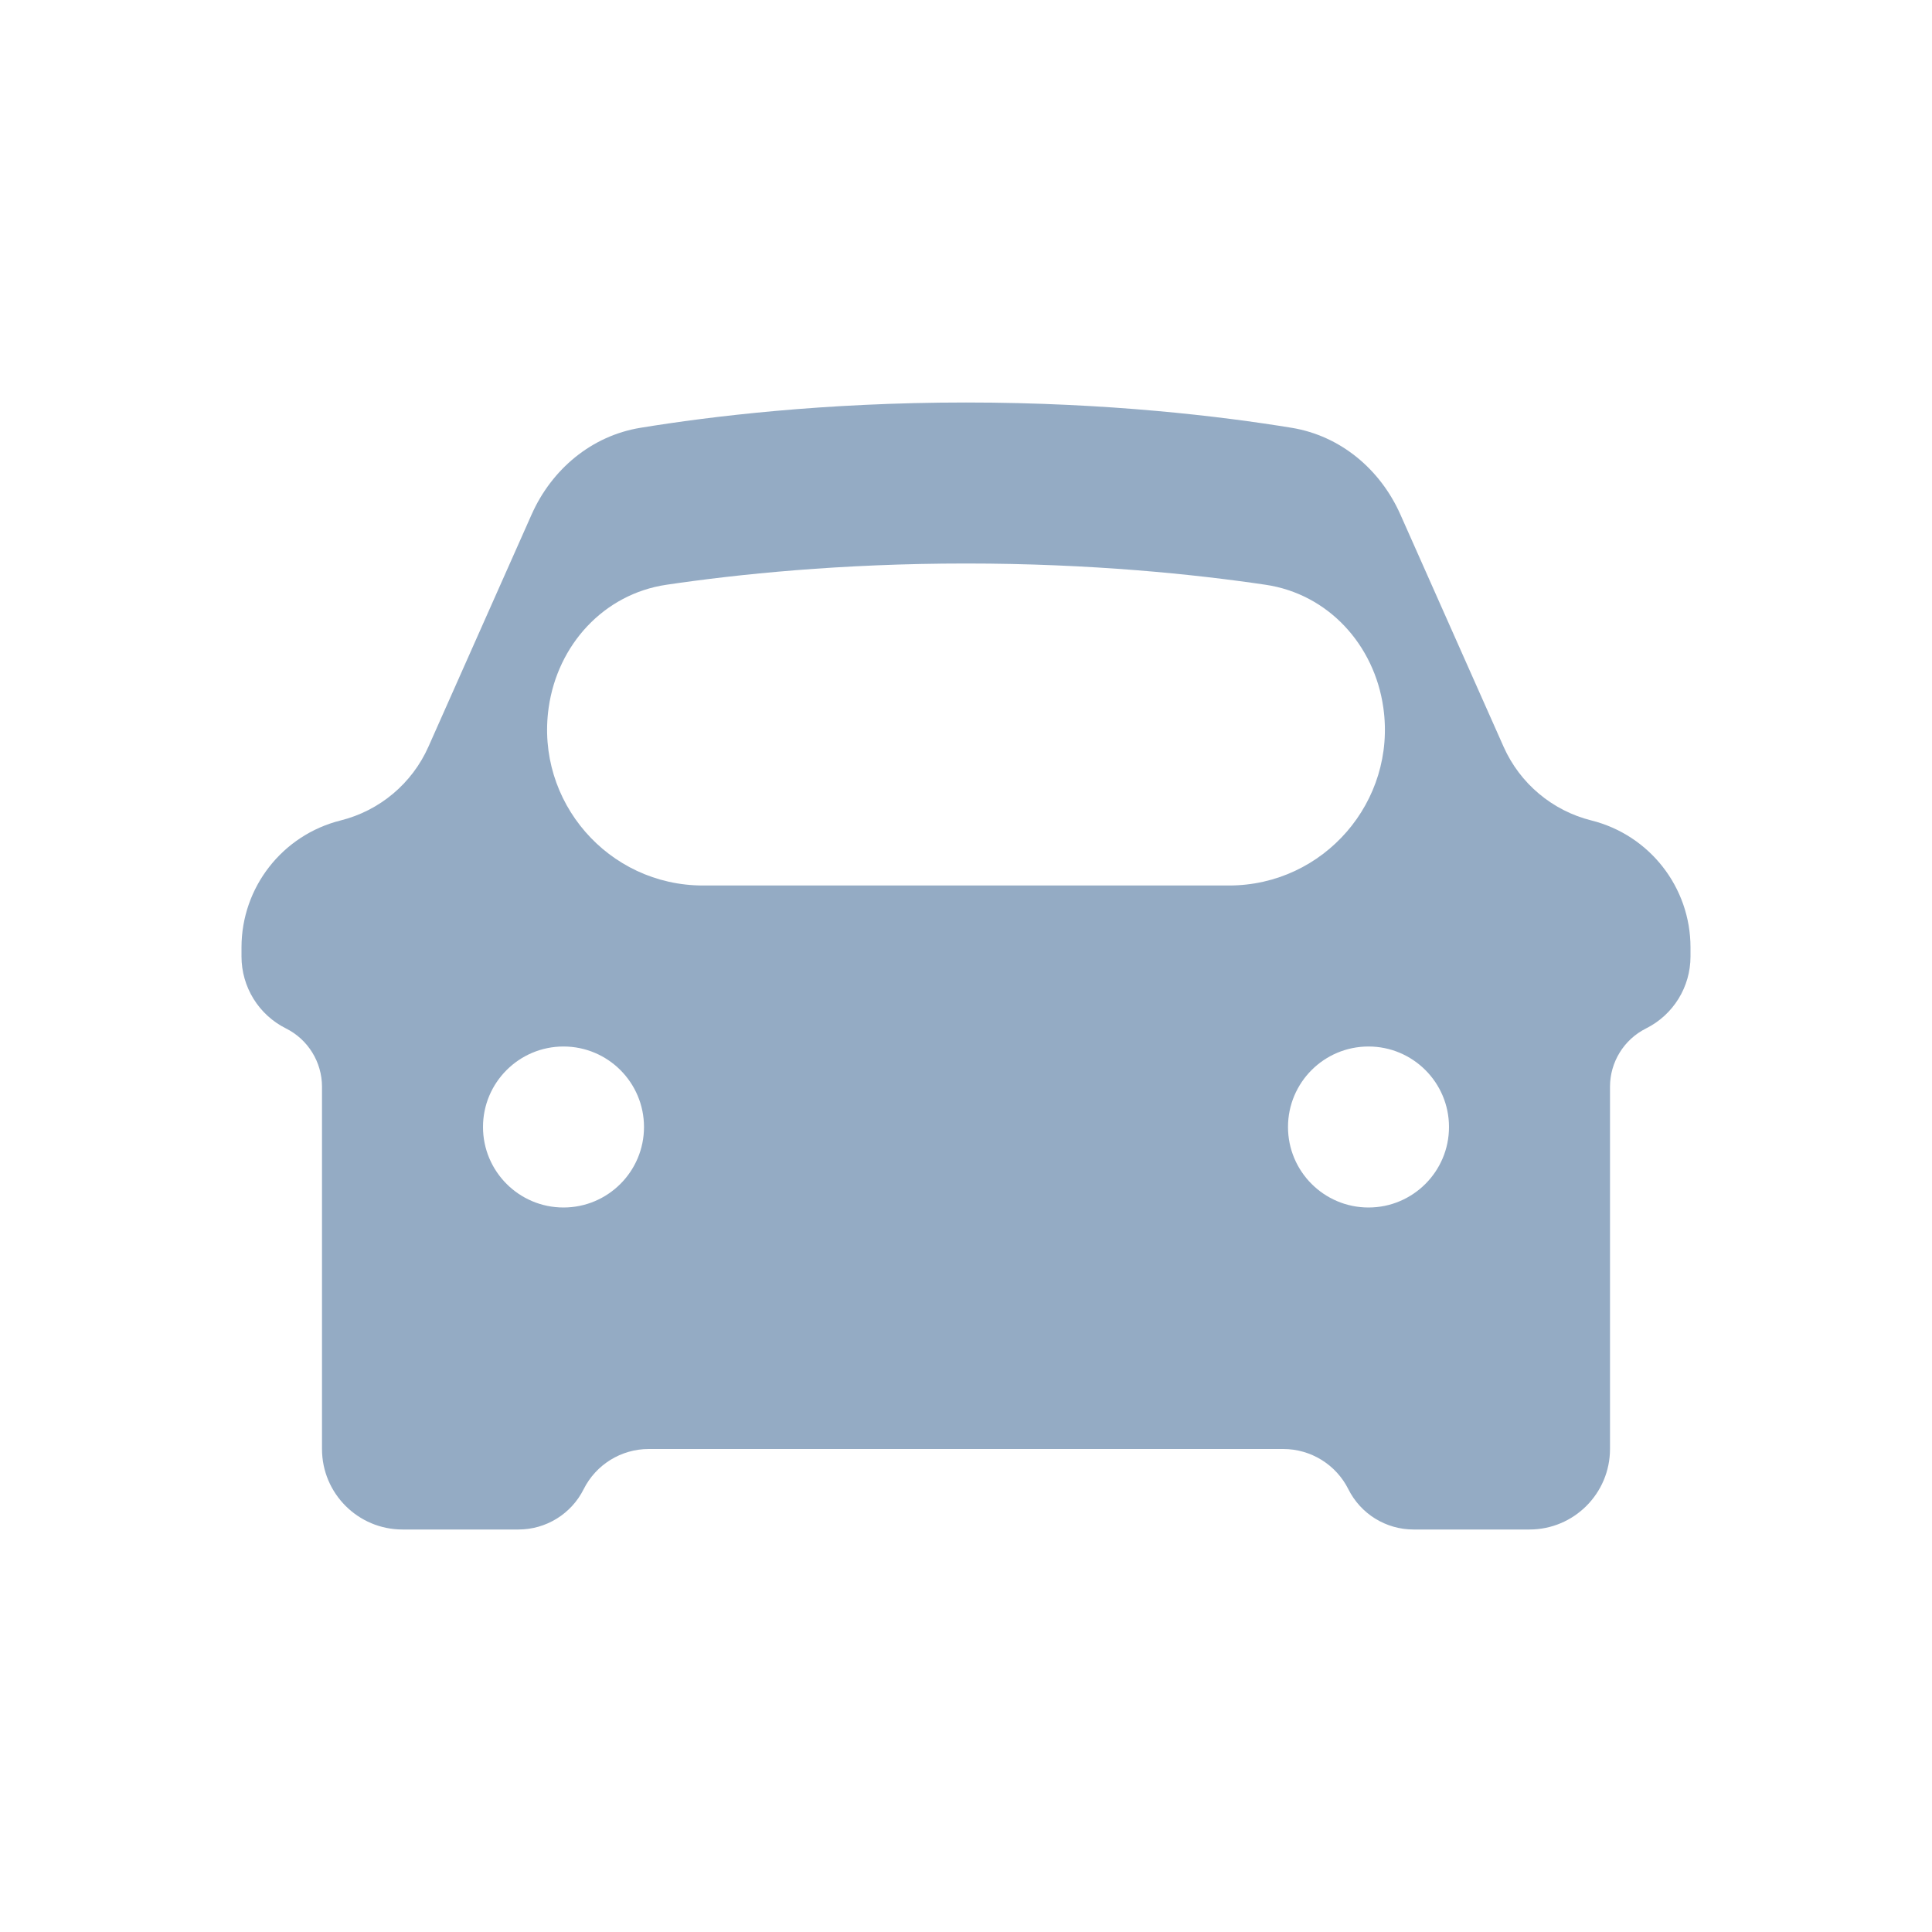
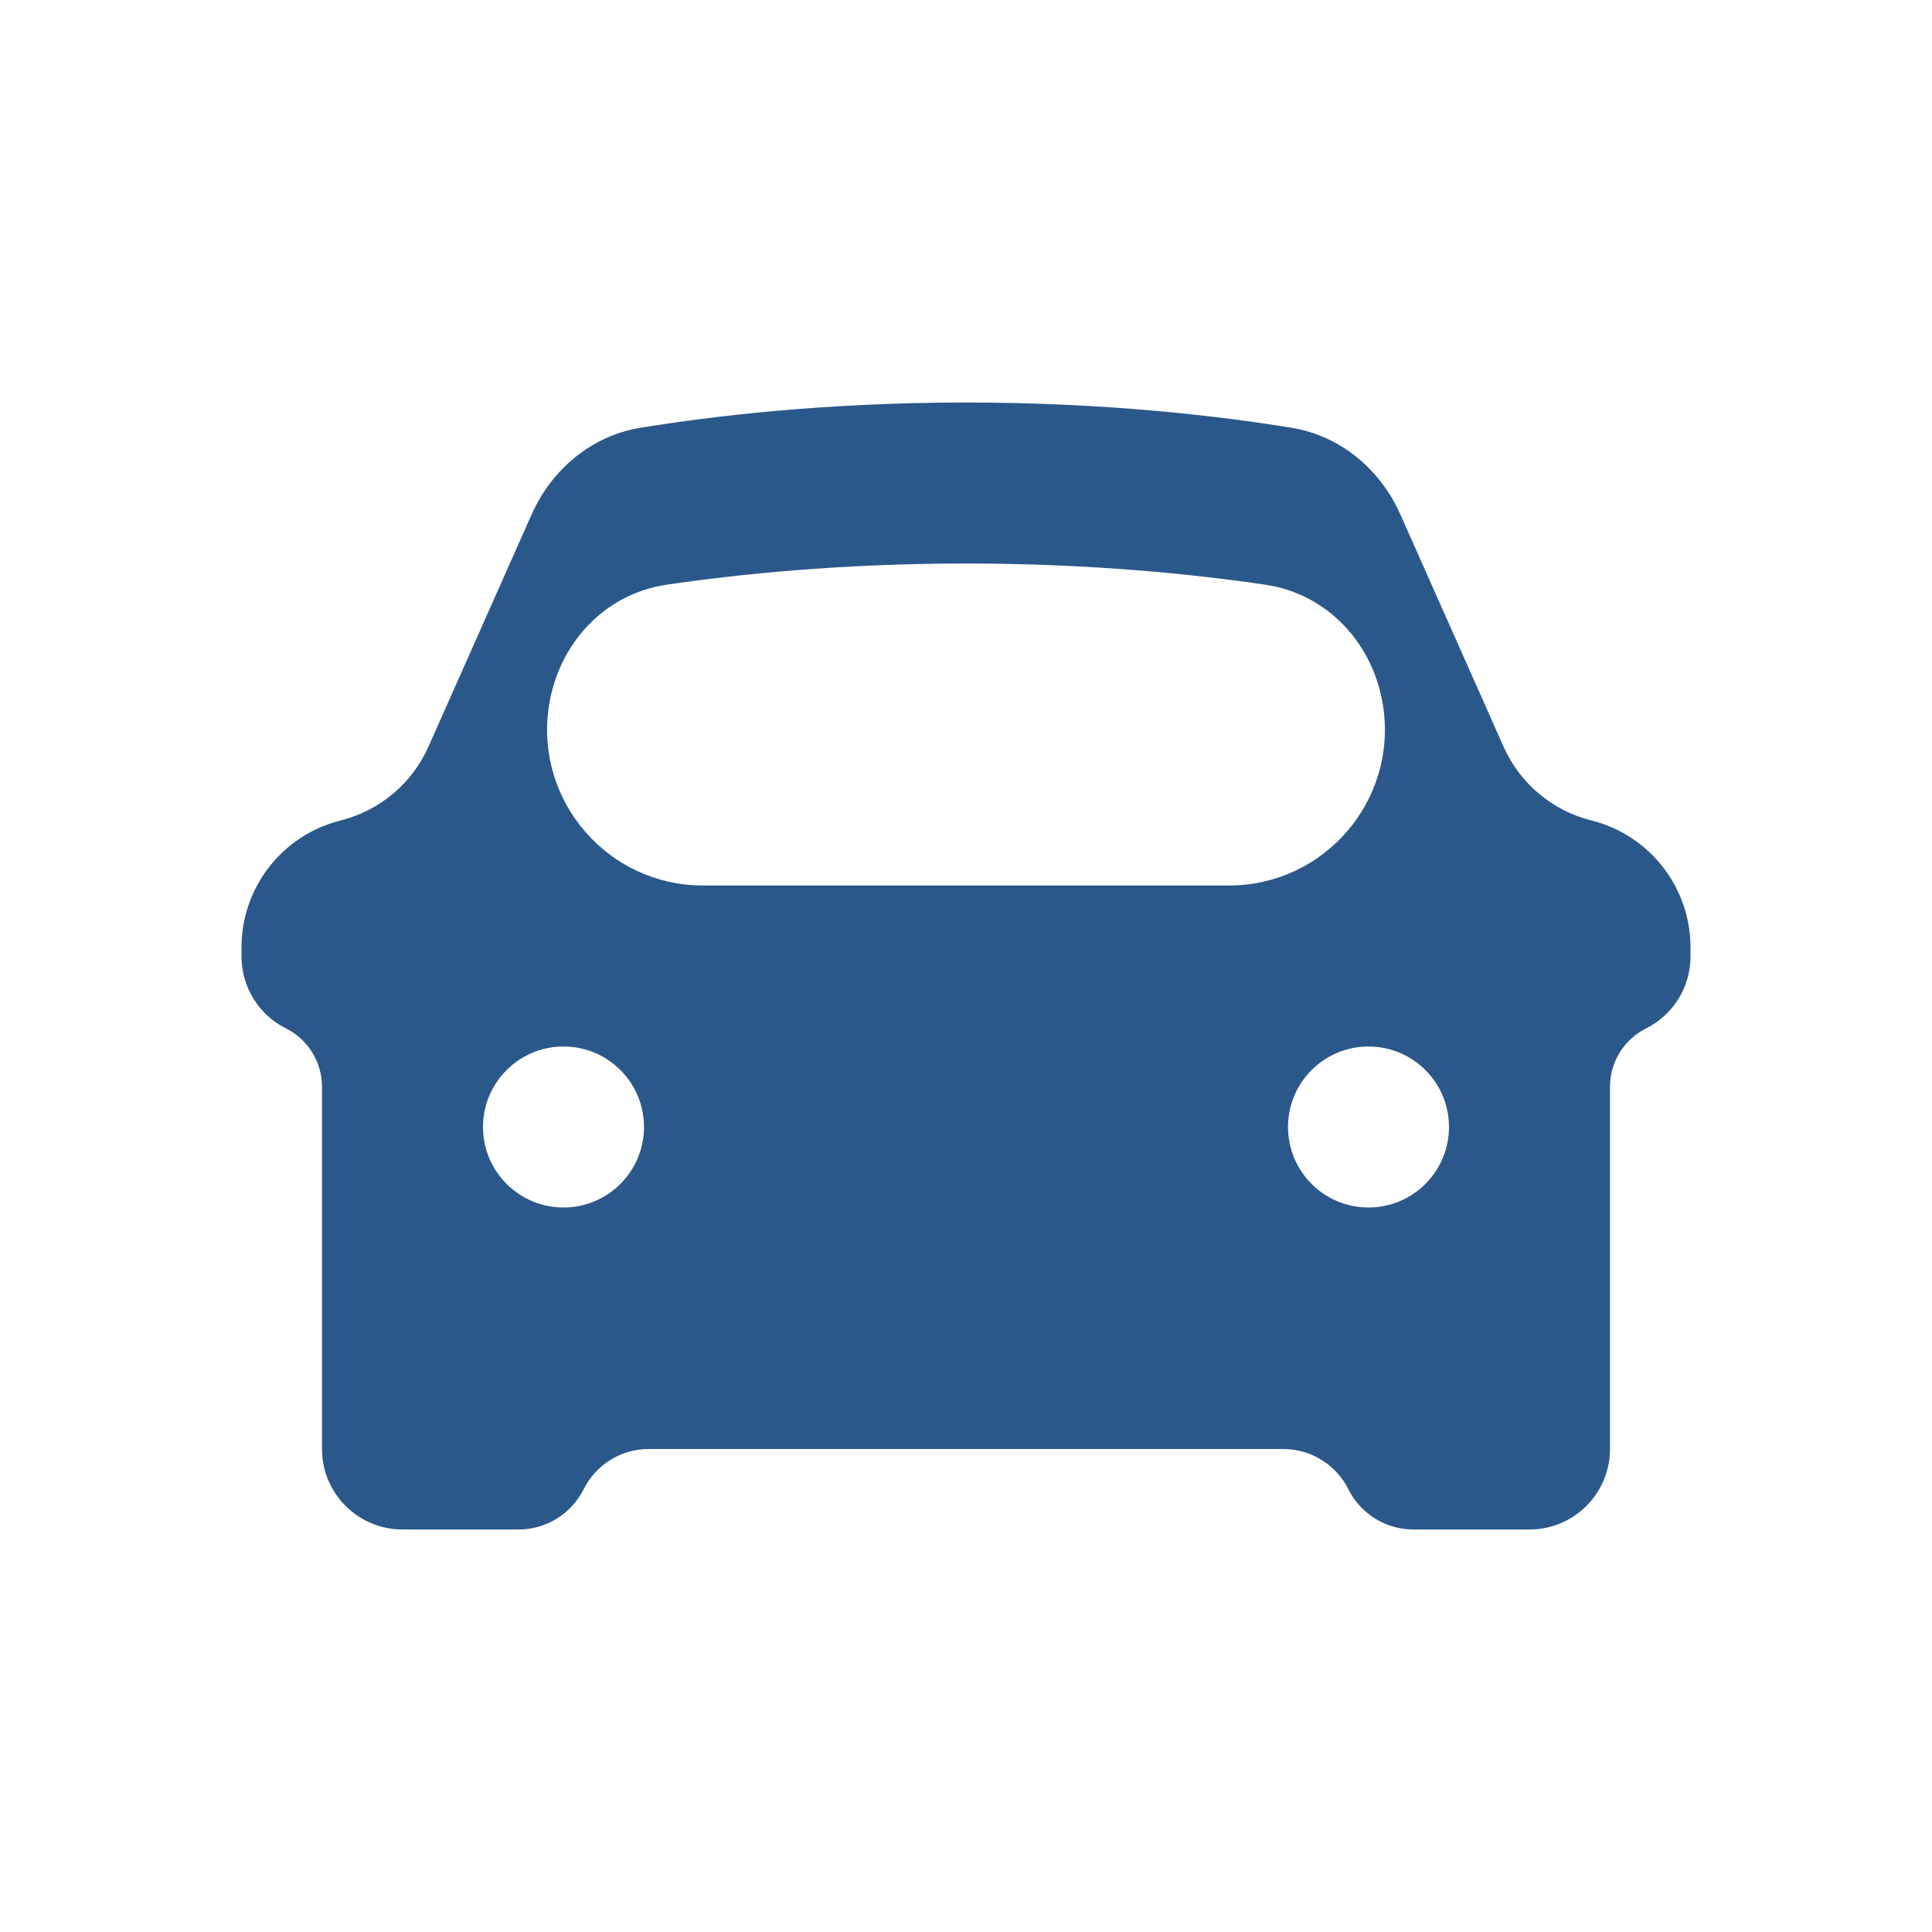
<svg xmlns="http://www.w3.org/2000/svg" width="24" height="24" viewBox="0 0 24 24" fill="none">
  <g id="24/Car">
-     <path id="path" fill-rule="evenodd" clip-rule="evenodd" d="M6.604 6.391C6.854 5.829 7.349 5.413 7.957 5.314C8.826 5.172 10.241 5 12 5C13.759 5 15.174 5.172 16.044 5.314C16.651 5.413 17.146 5.829 17.396 6.391L18.678 9.276C18.881 9.733 19.284 10.071 19.769 10.192C20.492 10.373 21 11.023 21 11.769V11.882C21 12.261 20.786 12.607 20.447 12.776C20.173 12.913 20 13.194 20 13.5V18C20 18.552 19.552 19 19 19H17.559C17.216 19 16.903 18.806 16.75 18.5C16.597 18.194 16.284 18 15.941 18H8.059C7.716 18 7.403 18.194 7.25 18.5C7.097 18.806 6.784 19 6.441 19H5C4.448 19 4 18.552 4 18V13.5C4 13.194 3.827 12.913 3.553 12.776C3.214 12.607 3 12.261 3 11.882V11.769C3 11.023 3.508 10.373 4.231 10.192C4.716 10.071 5.119 9.733 5.322 9.276L6.604 6.391ZM7 15C7.552 15 8 14.552 8 14C8 13.448 7.552 13 7 13C6.448 13 6 13.448 6 14C6 14.552 6.448 15 7 15ZM18 14C18 14.552 17.552 15 17 15C16.448 15 16 14.552 16 14C16 13.448 16.448 13 17 13C17.552 13 18 13.448 18 14ZM17.184 8.789C17.351 9.956 16.445 11 15.267 11H8.733C7.555 11 6.649 9.956 6.816 8.789C6.927 8.01 7.5 7.379 8.279 7.264C9.158 7.134 10.444 7 12 7C13.556 7 14.842 7.134 15.721 7.264C16.5 7.379 17.073 8.01 17.184 8.789Z" fill="#2B588A" fill-opacity="0.5" />
+     <path id="path" fill-rule="evenodd" clip-rule="evenodd" d="M6.604 6.391C6.854 5.829 7.349 5.413 7.957 5.314C8.826 5.172 10.241 5 12 5C13.759 5 15.174 5.172 16.044 5.314C16.651 5.413 17.146 5.829 17.396 6.391L18.678 9.276C18.881 9.733 19.284 10.071 19.769 10.192C20.492 10.373 21 11.023 21 11.769V11.882C21 12.261 20.786 12.607 20.447 12.776C20.173 12.913 20 13.194 20 13.5V18C20 18.552 19.552 19 19 19H17.559C17.216 19 16.903 18.806 16.75 18.5C16.597 18.194 16.284 18 15.941 18H8.059C7.716 18 7.403 18.194 7.25 18.5C7.097 18.806 6.784 19 6.441 19H5C4.448 19 4 18.552 4 18V13.5C4 13.194 3.827 12.913 3.553 12.776C3.214 12.607 3 12.261 3 11.882V11.769C3 11.023 3.508 10.373 4.231 10.192C4.716 10.071 5.119 9.733 5.322 9.276L6.604 6.391ZM7 15C7.552 15 8 14.552 8 14C8 13.448 7.552 13 7 13C6.448 13 6 13.448 6 14C6 14.552 6.448 15 7 15ZM18 14C18 14.552 17.552 15 17 15C16.448 15 16 14.552 16 14C16 13.448 16.448 13 17 13C17.552 13 18 13.448 18 14ZM17.184 8.789C17.351 9.956 16.445 11 15.267 11H8.733C7.555 11 6.649 9.956 6.816 8.789C6.927 8.01 7.5 7.379 8.279 7.264C9.158 7.134 10.444 7 12 7C13.556 7 14.842 7.134 15.721 7.264C16.5 7.379 17.073 8.01 17.184 8.789Z" fill="#2B588A" />
  </g>
</svg>
